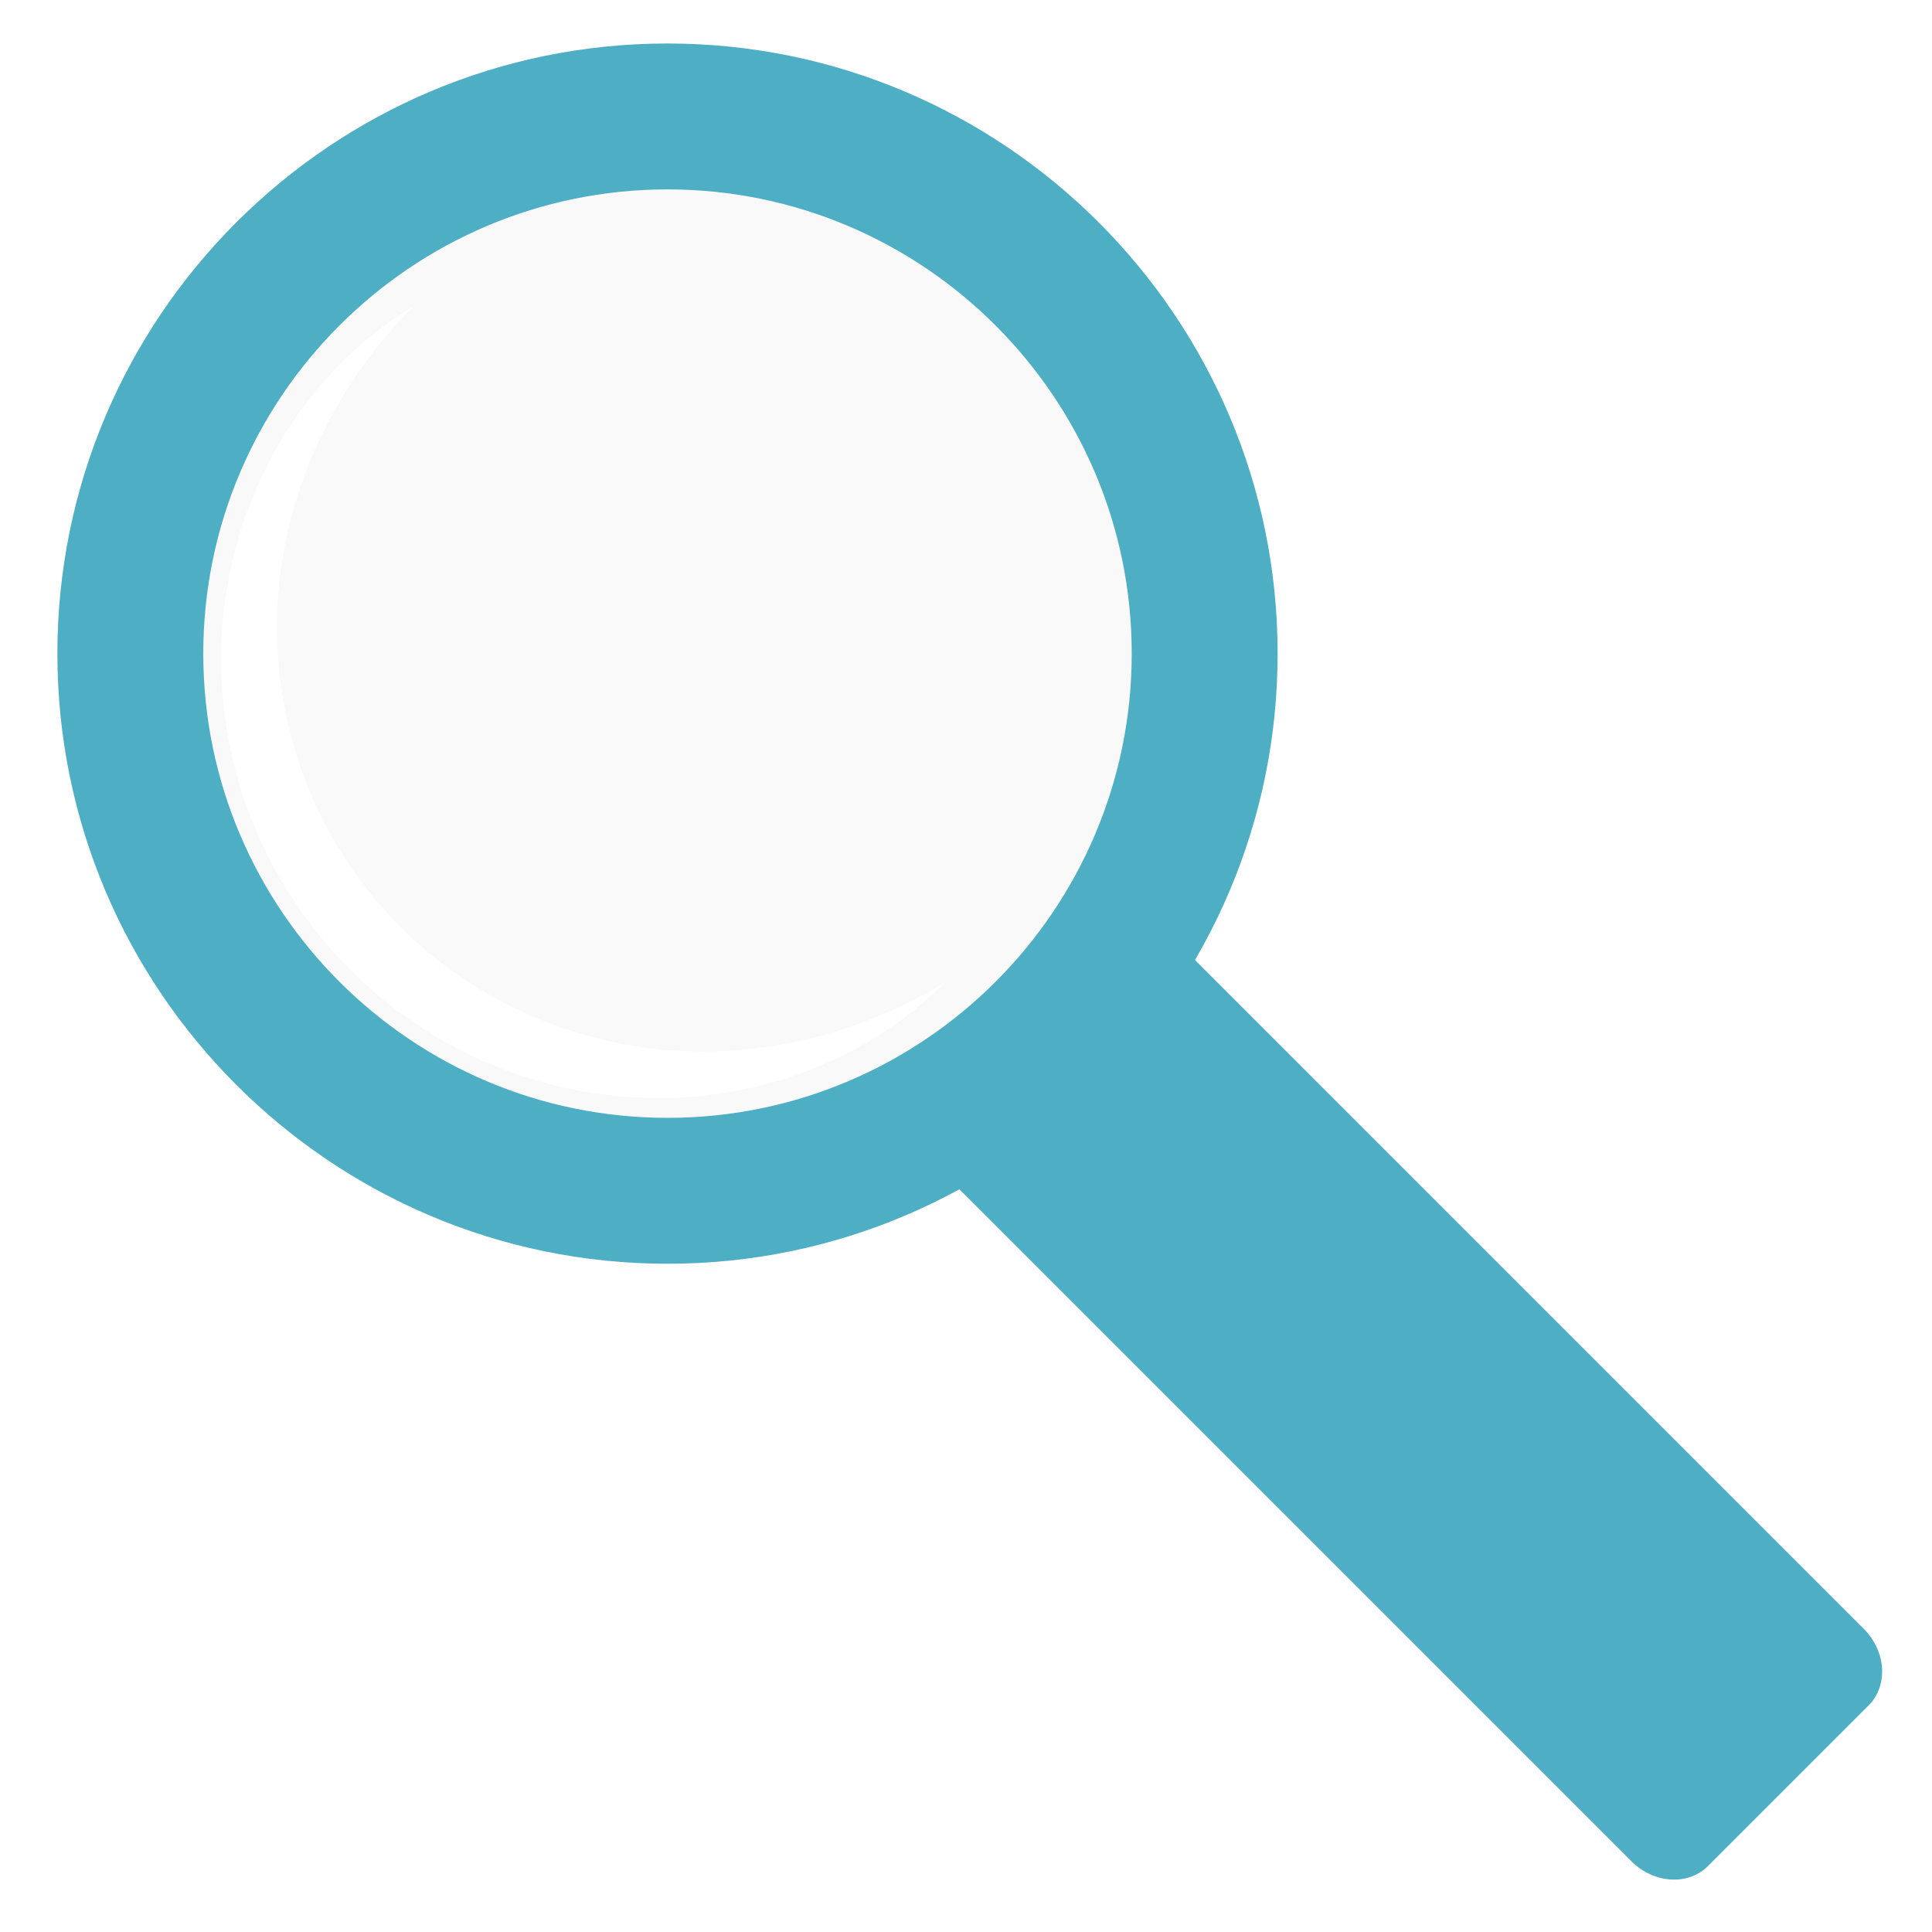
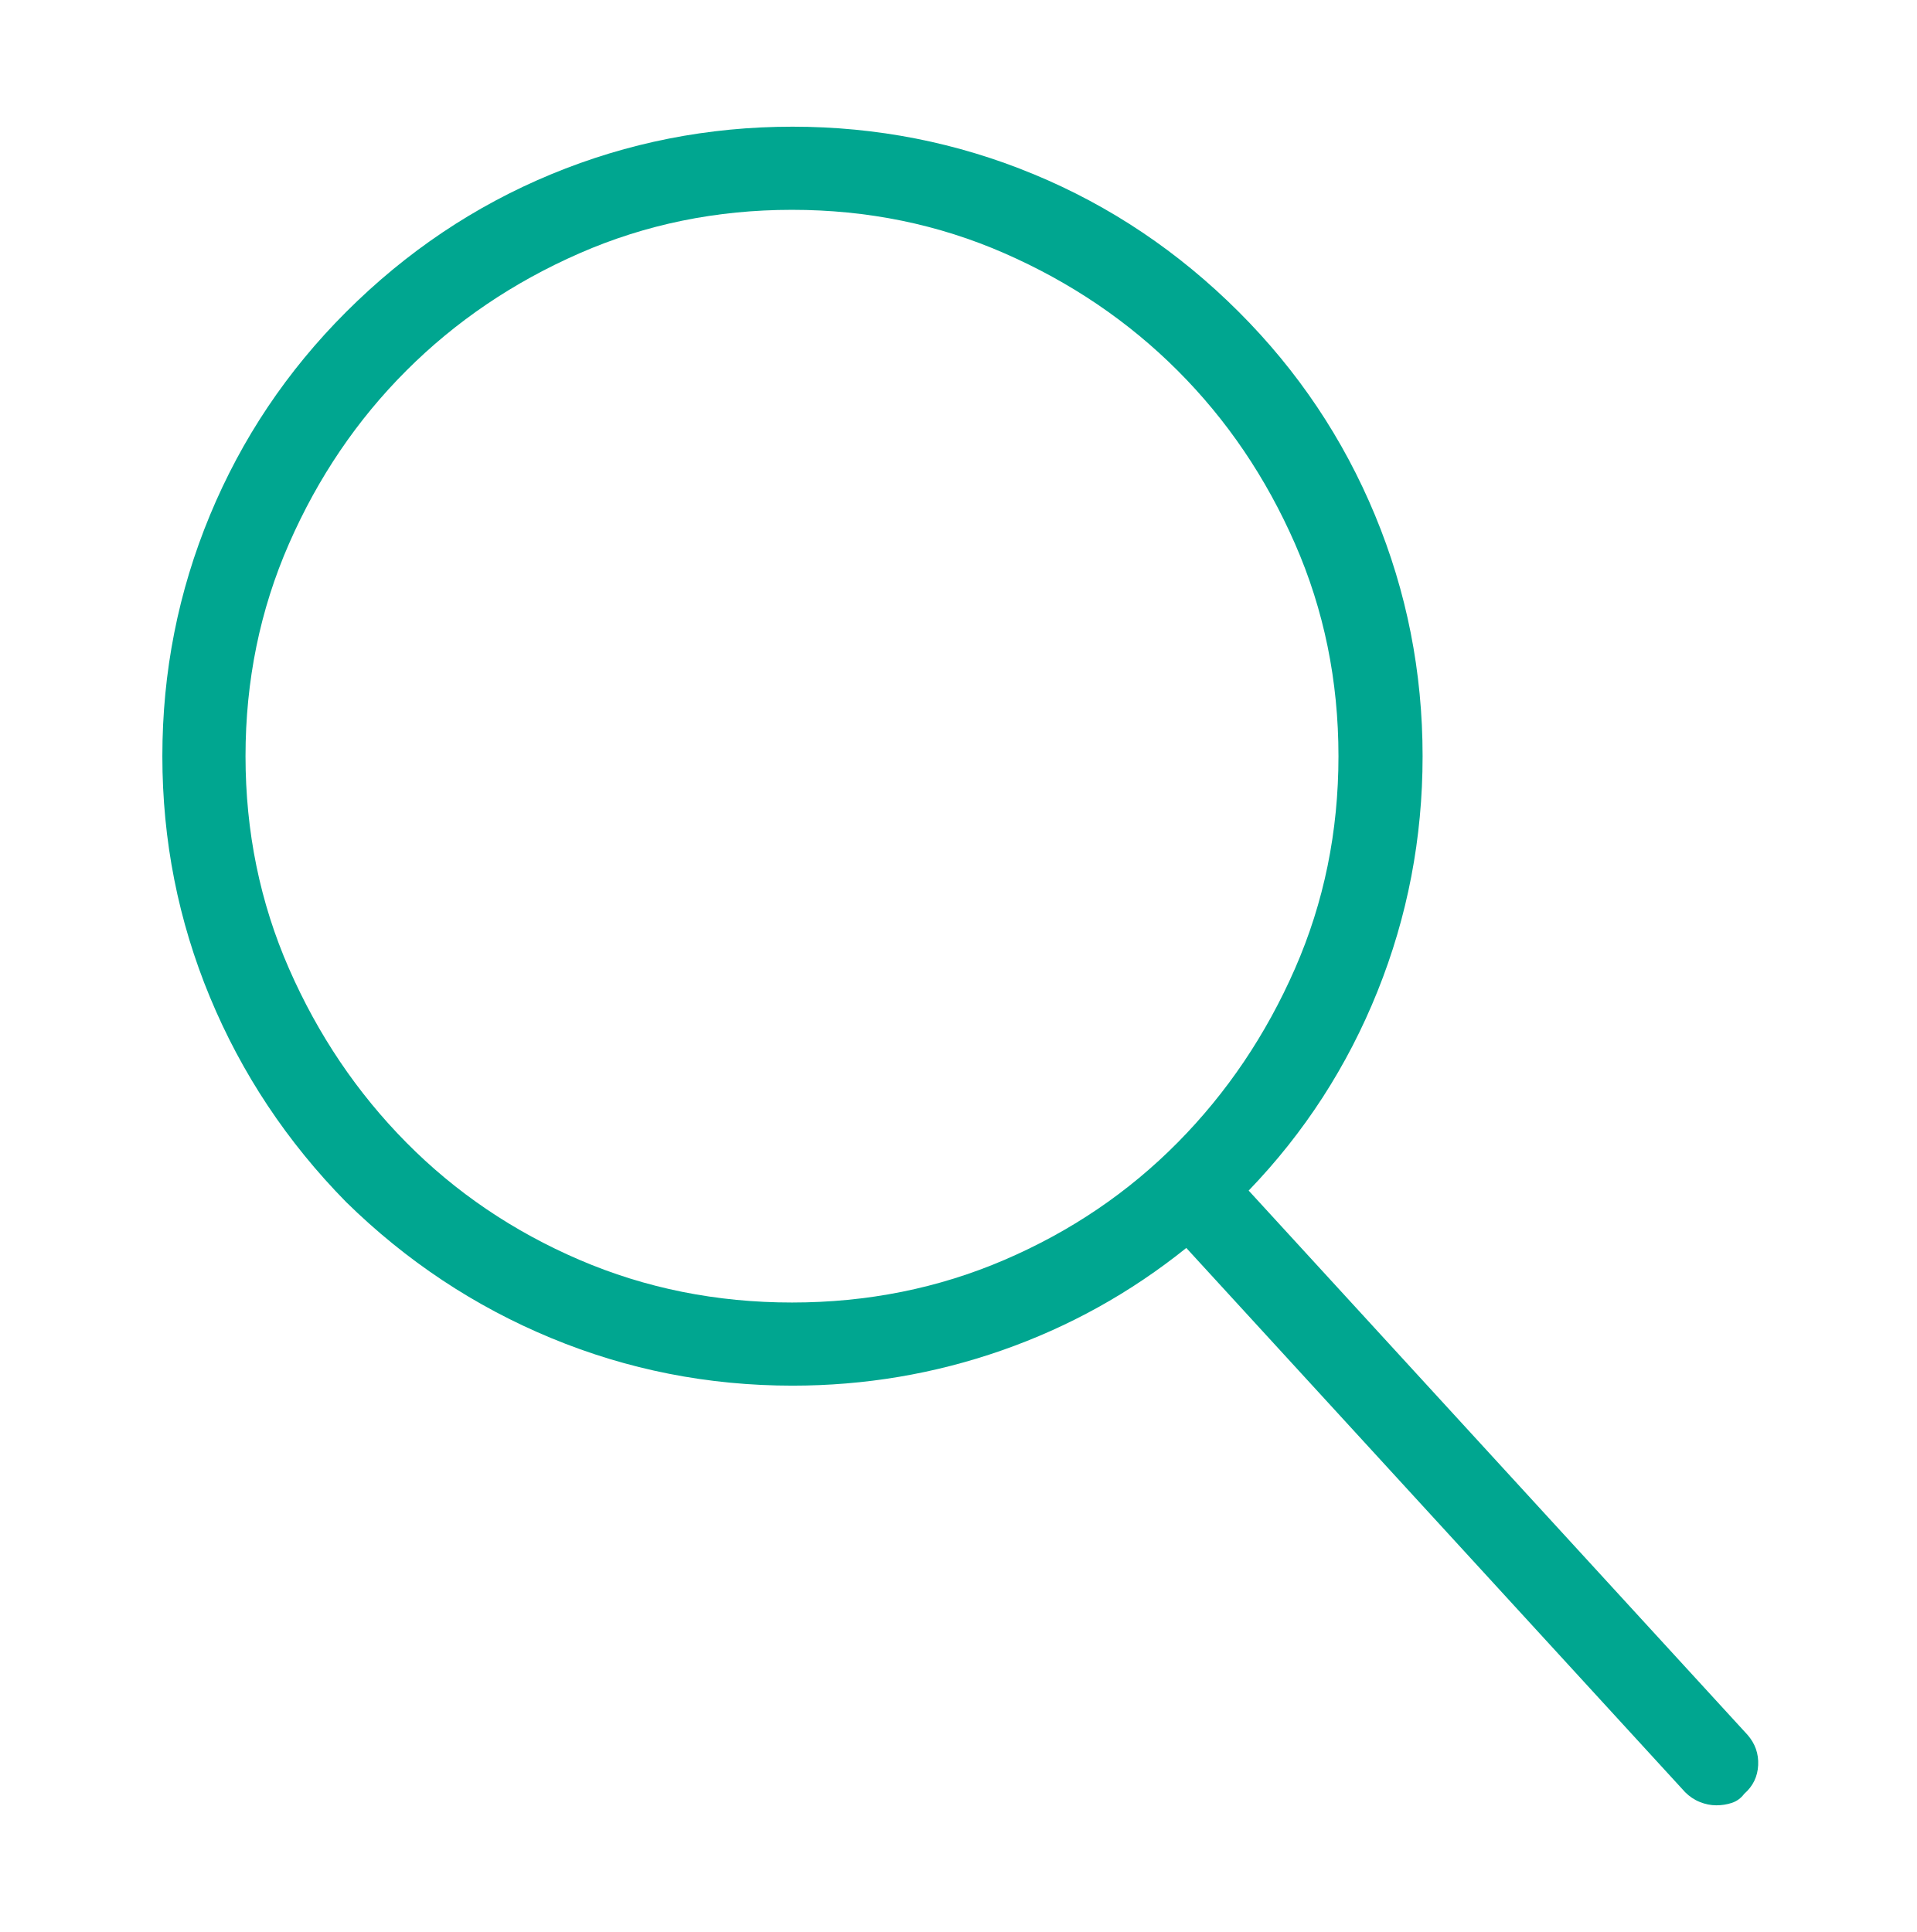
- <svg xmlns="http://www.w3.org/2000/svg" version="1.1" id="Layer_1" x="0px" y="0px" width="512px" height="512px" viewBox="0 0 512 512" enable-background="new 0 0 512 512" xml:space="preserve">
-   <g>
-     <path opacity="0.8" fill="#F7F7F7" d="M176.896,34.47c-76.503,0-138.745,62.241-138.745,138.747   c0,76.507,62.242,138.747,138.745,138.747c76.506,0,138.746-62.24,138.746-138.747C315.643,96.711,253.403,34.47,176.896,34.47z    M211.779,284.634c-14.637,5.135-30.538,7.309-46.313,5.977c-15.788-1.147-31.41-5.806-45.512-13.385   c-14.15-7.613-26.557-18.121-36.607-30.907c-4.773-6.141-9.207-13.116-12.758-20.249c-3.525-7.212-6.384-14.754-8.374-22.514   c-3.973-15.509-4.788-31.79-2.109-47.398c2.487-15.639,8.399-30.561,16.896-43.546c8.63-12.893,19.786-23.922,32.754-31.587   c-21.289,21.228-33.975,48.73-36.035,76.785c-2.044,28.082,6.35,56.01,23.592,77.849c8.341,10.703,18.948,20.071,30.806,27.083   c11.886,7.081,25.165,11.867,38.995,14.307c27.739,4.721,57.492-1.026,83.182-16.635   C239.74,271.157,226.362,279.348,211.779,284.634z" />
-     <path fill="#4DAEC4" d="M493.905,431.643c5.966,5.966,6.543,15.069,1.277,20.329l-42.538,42.539   c-5.258,5.263-14.361,4.69-20.328-1.28L245.035,305.953c-5.966-5.969-6.542-15.072-1.28-20.331l42.539-42.54   c5.266-5.263,14.362-4.689,20.335,1.28L493.905,431.643z" />
-     <path fill="#4DAEC4" d="M176.896,334.908c-89.154,0-161.688-72.535-161.688-161.691c0-89.155,72.535-161.69,161.688-161.69   c89.157,0,161.688,72.535,161.688,161.69C338.585,262.373,266.054,334.908,176.896,334.908z M176.896,50.192   c-67.834,0-123.024,55.189-123.024,123.025c0,67.836,55.19,123.025,123.024,123.025c67.835,0,123.024-55.189,123.024-123.025   C299.921,105.381,244.732,50.192,176.896,50.192z" />
+ <svg xmlns="http://www.w3.org/2000/svg" width="484px" height="488px" viewBox="0 0 484 488" version="1.1">
+   <g id="Artboard" stroke="none" stroke-width="1" fill="none" fill-rule="evenodd">
+     <path d="M441.293,438.195 C443.226,440.404 444.124,442.957 443.986,445.855 C443.848,448.754 442.674,451.169 440.464,453.102 C439.635,454.206 438.599,454.965 437.356,455.379 C436.113,455.793 434.801,456 433.419,456 C432.038,456 430.657,455.724 429.276,455.172 C427.894,454.62 426.651,453.792 425.546,452.688 L299.574,315.219 C285.485,326.537 269.946,335.163 252.956,341.098 C235.966,347.033 218.355,350 200.123,350 C178.851,350 158.546,345.997 139.208,337.992 C119.871,329.987 102.605,318.531 87.411,303.625 C72.493,288.443 61.028,271.19 53.017,251.867 C45.006,232.544 41,212.255 41,191 C41,169.745 45.006,149.456 53.017,130.133 C61.028,110.81 72.493,93.695 87.411,78.789 C102.605,63.607 119.871,52.013 139.208,44.008 C158.546,36.003 178.851,32 200.123,32 C221.394,32 241.699,36.003 261.037,44.008 C280.375,52.013 297.64,63.607 312.834,78.789 C327.752,93.695 339.217,110.81 347.228,130.133 C355.239,149.456 359.245,169.745 359.245,191 C359.245,211.703 355.447,231.509 347.85,250.418 C340.253,269.327 329.41,286.096 315.321,300.727 L441.293,438.195 Z M62,191 C62,210.063 65.661,227.952 72.982,244.667 C80.303,261.381 90.18,276.024 102.613,288.595 C115.045,301.165 129.619,311.042 146.333,318.225 C163.048,325.408 180.937,329 200,329 C219.063,329 236.952,325.408 253.667,318.225 C270.381,311.042 284.955,301.165 297.387,288.595 C309.82,276.024 319.697,261.381 327.018,244.667 C334.339,227.952 338,210.063 338,191 C338,171.937 334.339,154.048 327.018,137.333 C319.697,120.619 309.82,106.045 297.387,93.613 C284.955,81.18 270.381,71.303 253.667,63.982 C236.952,56.661 219.063,53 200,53 C180.937,53 163.048,56.661 146.333,63.982 C129.619,71.303 115.045,81.18 102.613,93.613 C90.18,106.045 80.303,120.619 72.982,137.333 C65.661,154.048 62,171.937 62,191 Z" id="" fill="#00A690" />
  </g>
</svg>
